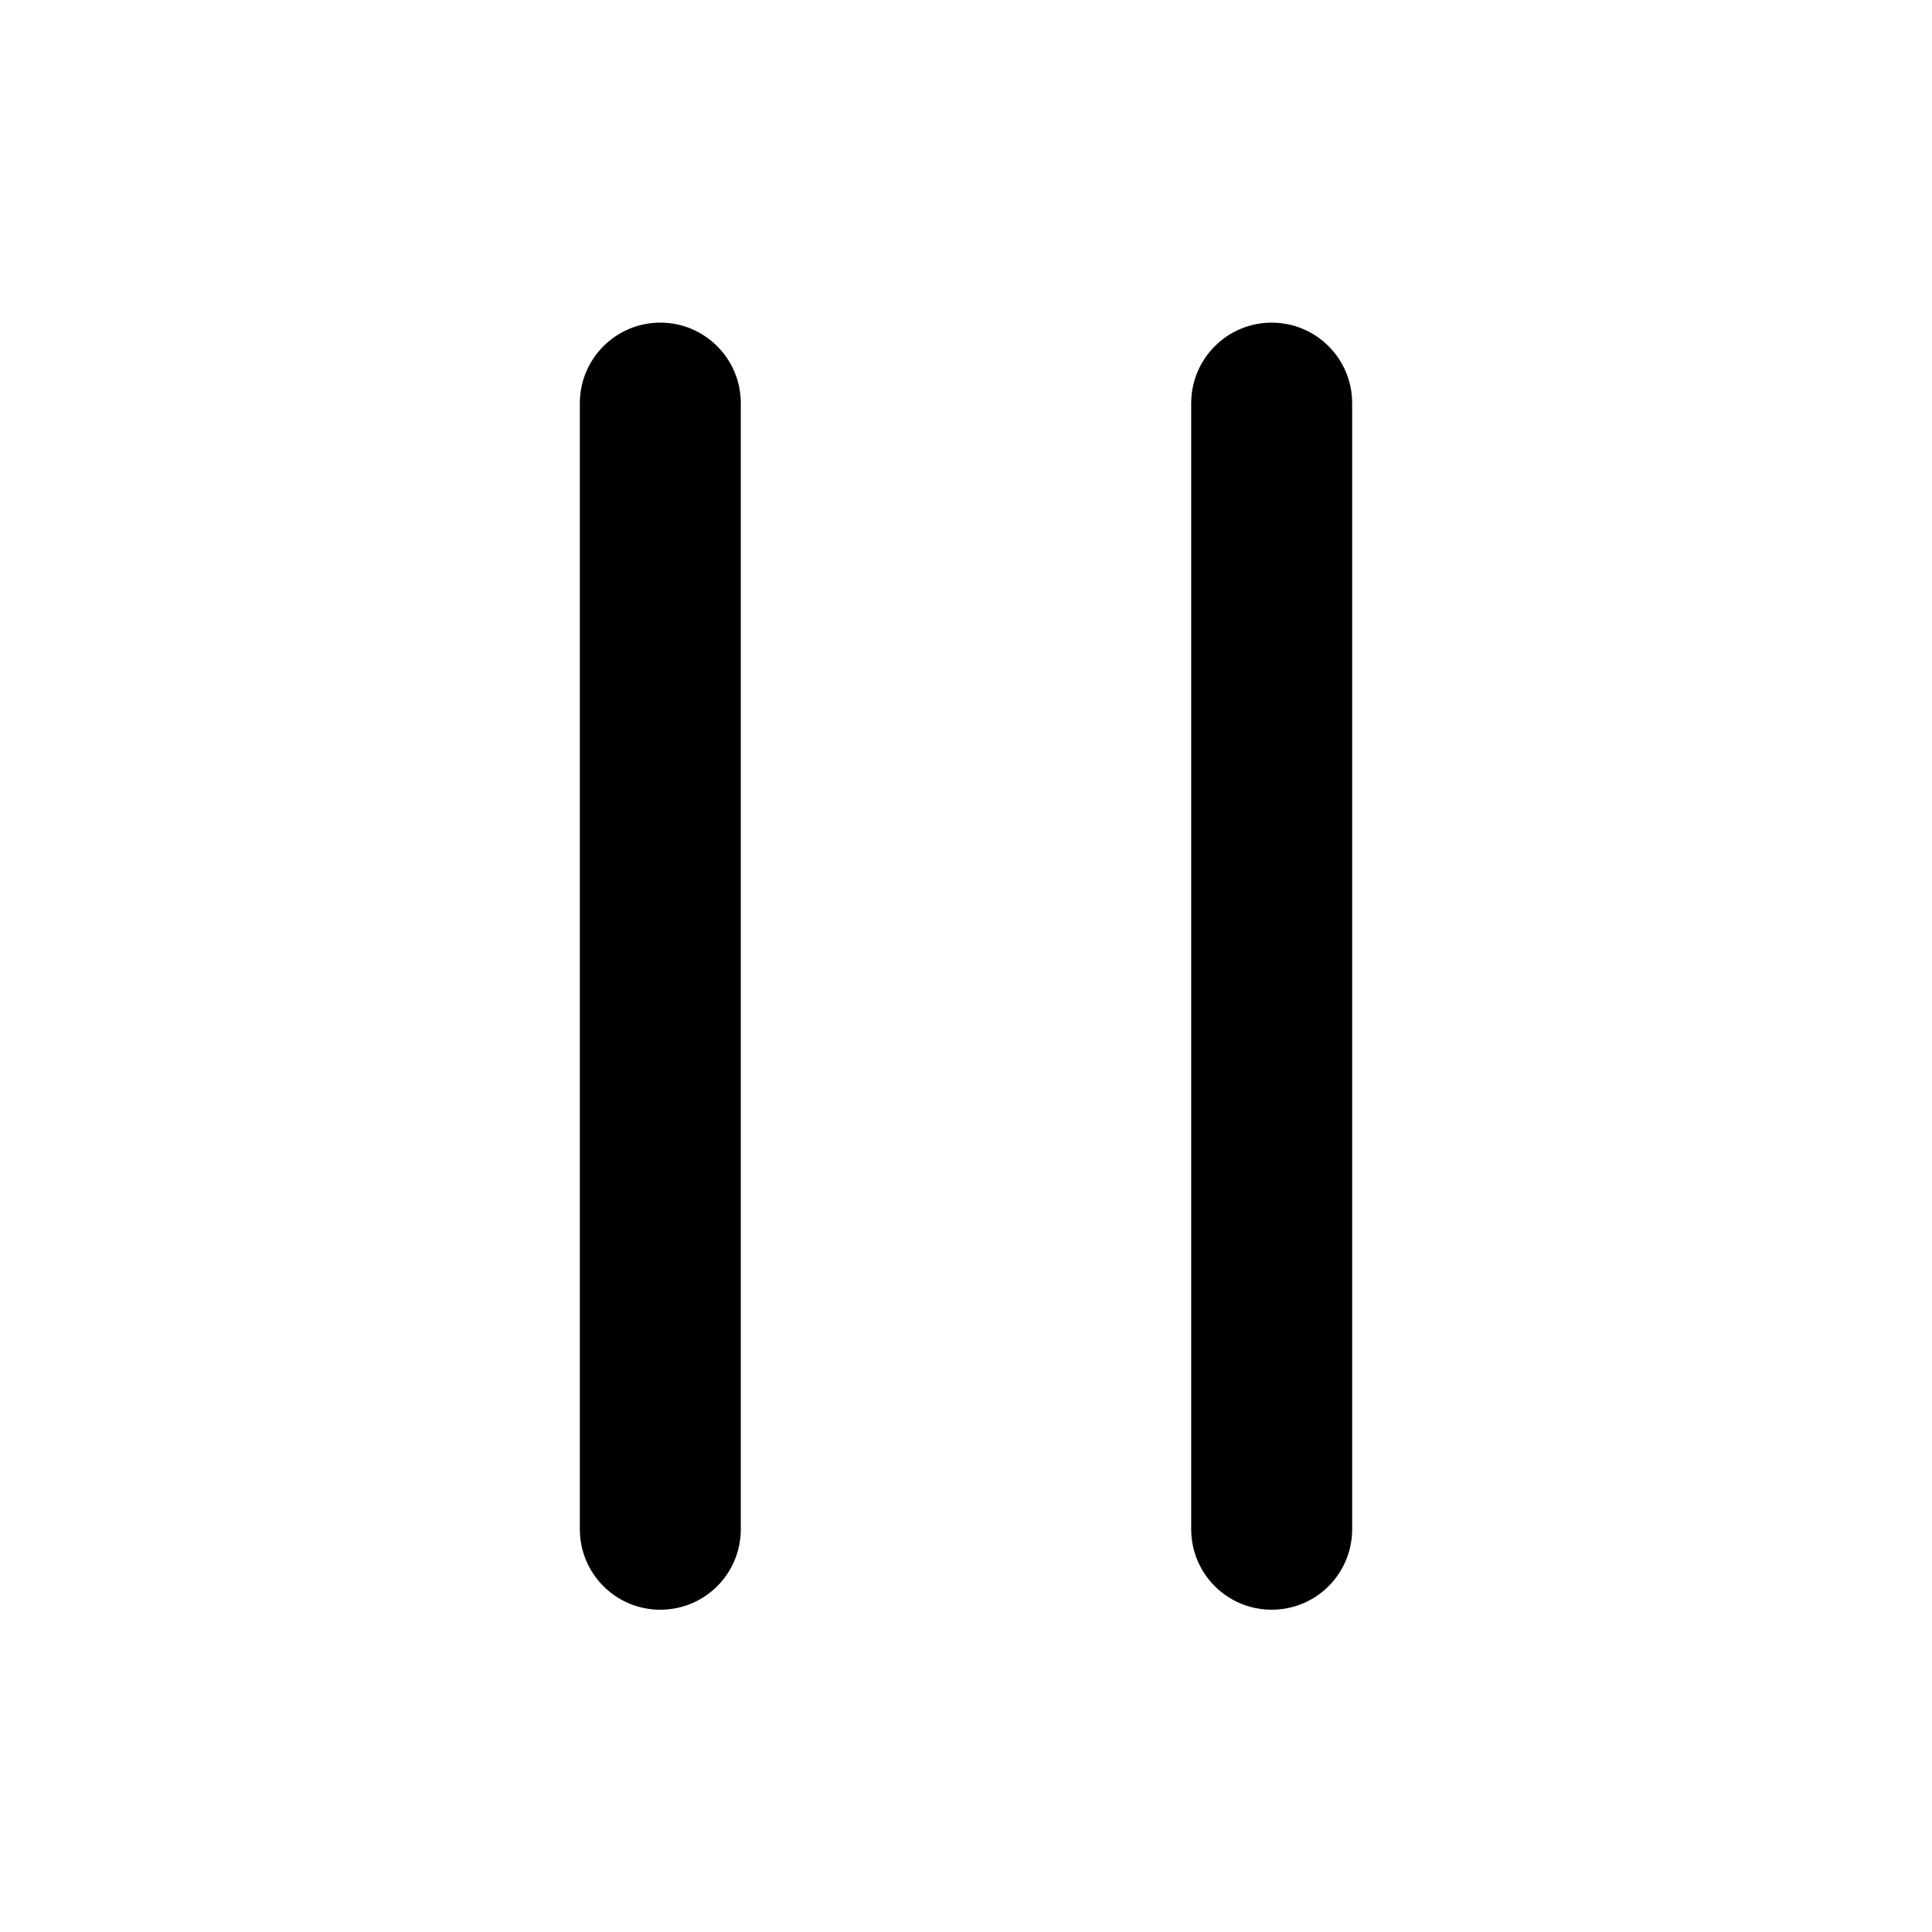
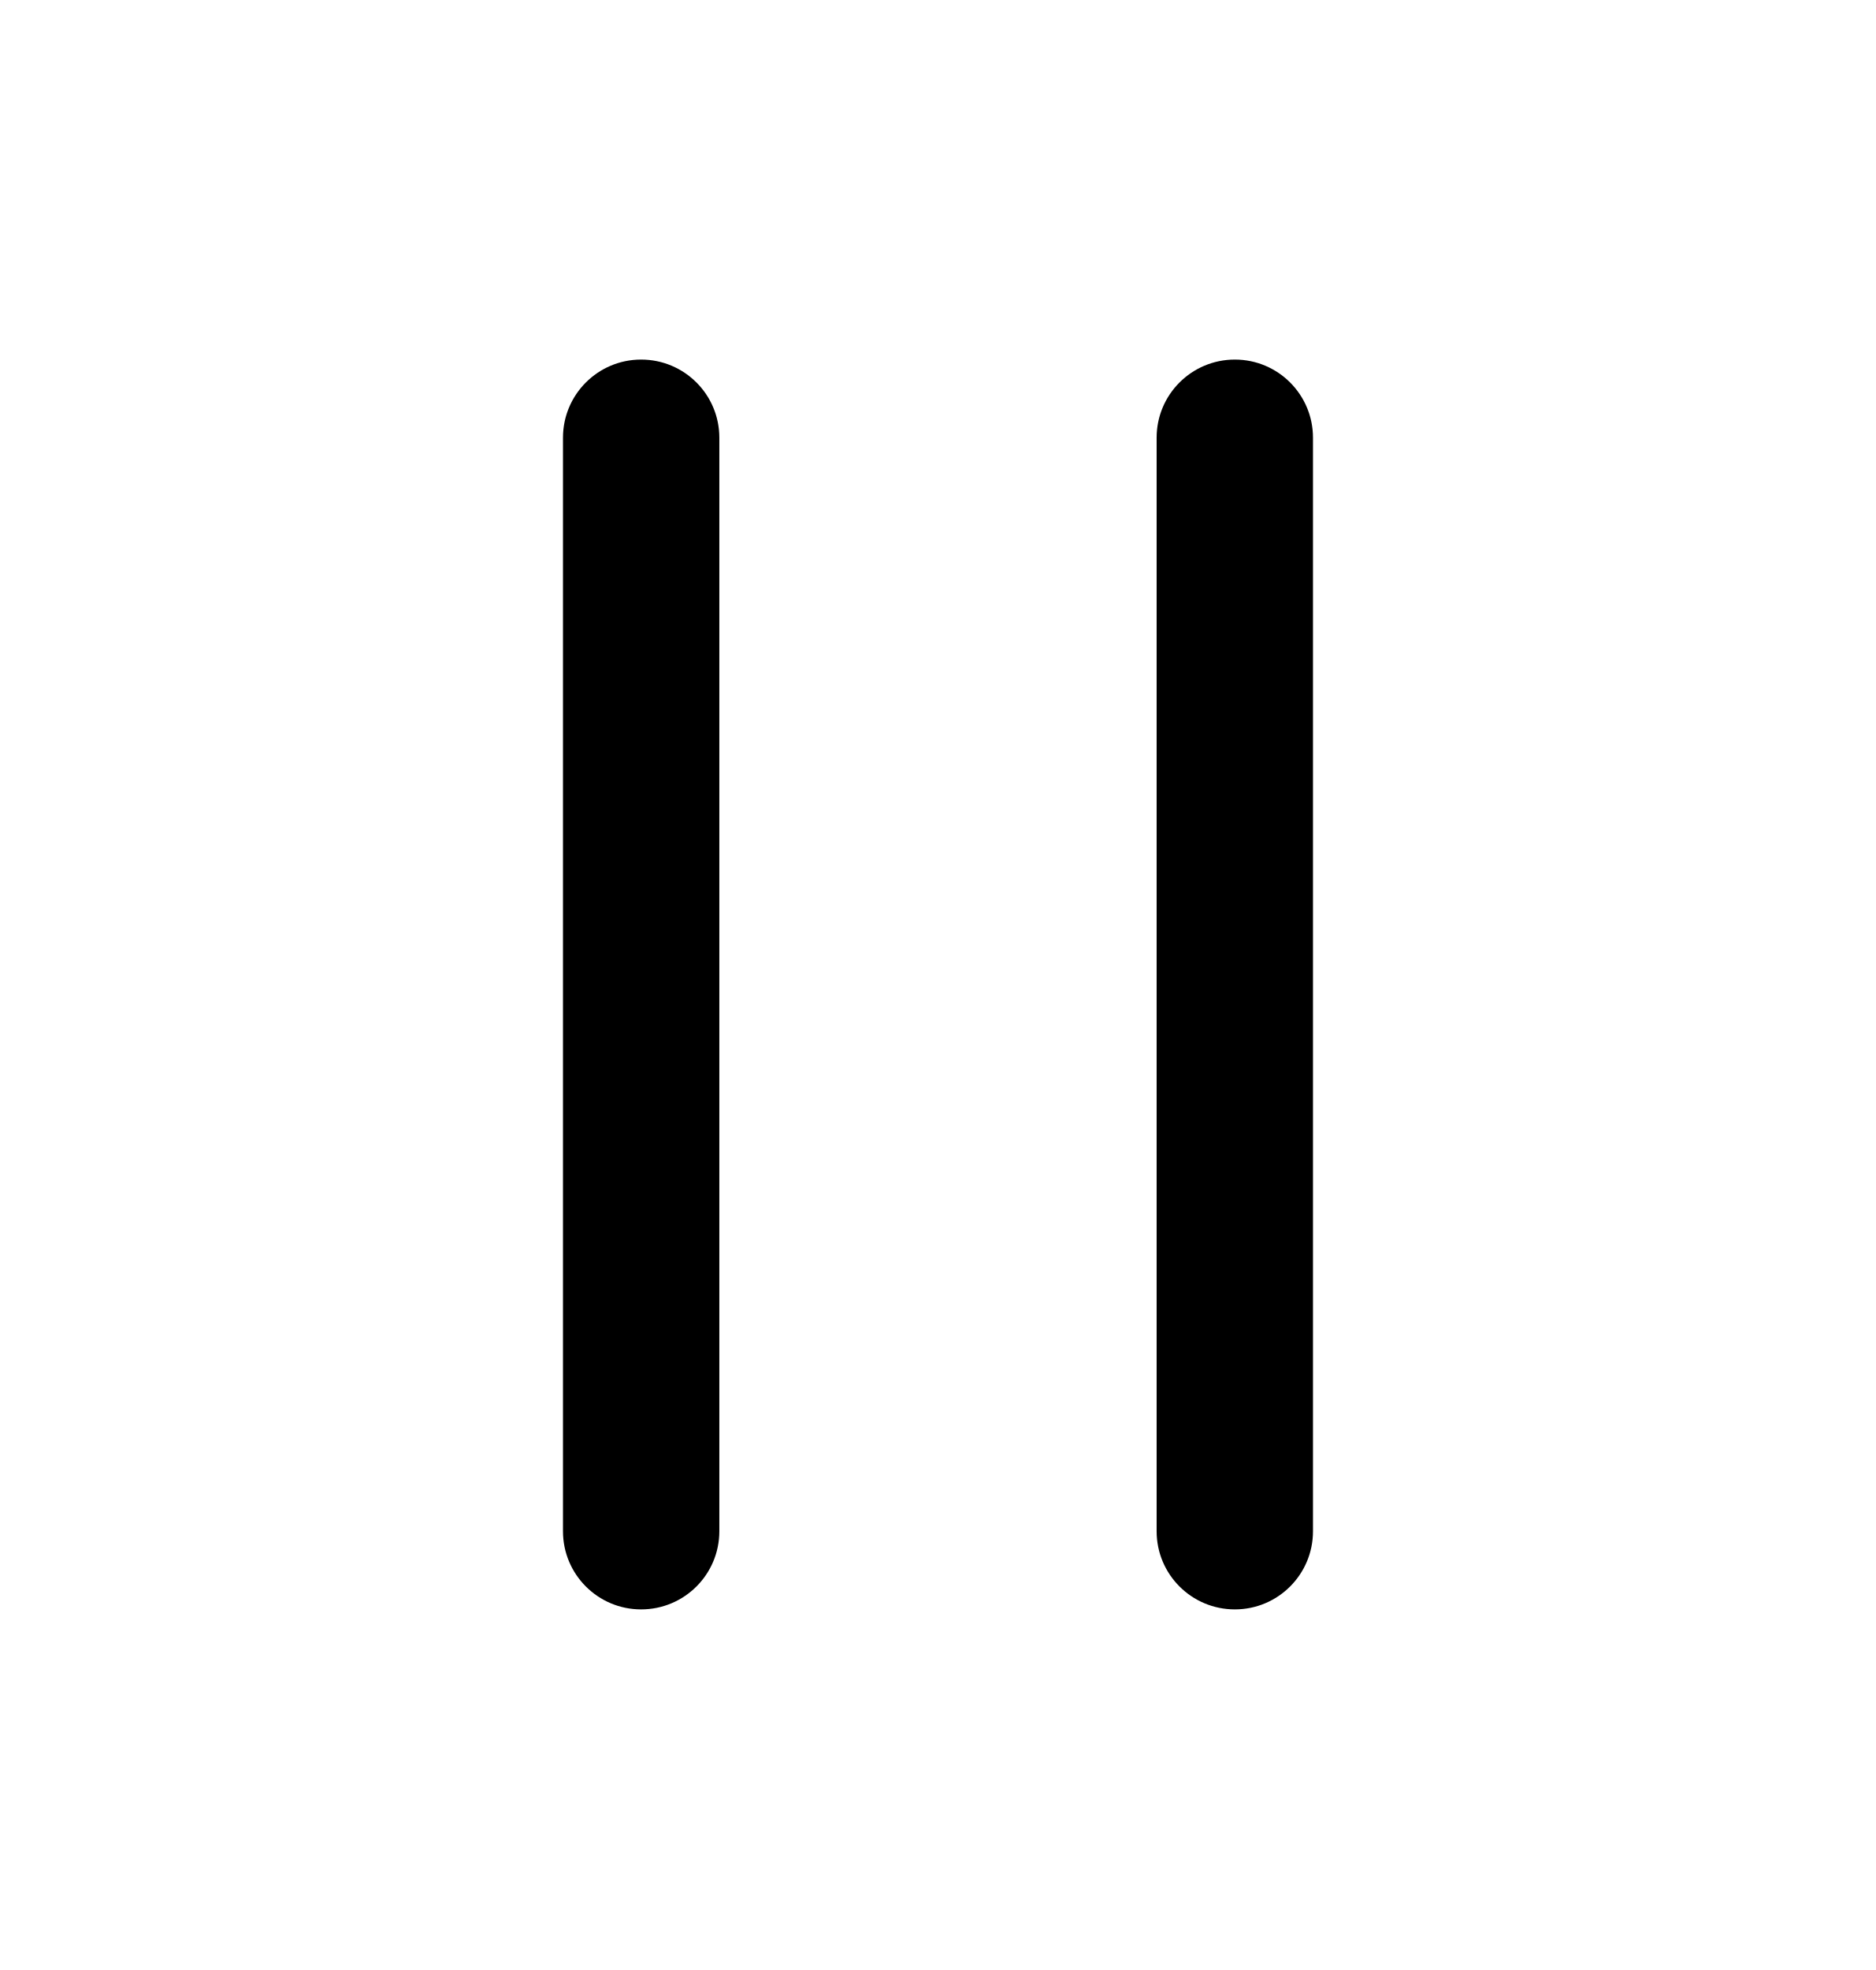
- <svg xmlns="http://www.w3.org/2000/svg" width="16" height="16" viewBox="0 0 16 16" fill="none">
-   <path fill-rule="evenodd" clip-rule="evenodd" d="M5.468 2.672C5.837 2.672 6.135 2.971 6.135 3.339L6.135 12.664C6.135 13.033 5.837 13.331 5.468 13.331C5.1 13.331 4.802 13.033 4.802 12.664L4.802 3.339C4.802 2.971 5.1 2.672 5.468 2.672Z" fill="currentColor" />
-   <path fill-rule="evenodd" clip-rule="evenodd" d="M10.532 2.672C10.9 2.672 11.198 2.971 11.198 3.339V12.664C11.198 13.033 10.9 13.331 10.532 13.331C10.163 13.331 9.865 13.033 9.865 12.664L9.865 3.339C9.865 2.971 10.163 2.672 10.532 2.672Z" fill="currentColor" />
+ <svg xmlns="http://www.w3.org/2000/svg" viewBox="0 0 20 21" fill="none">
+   <path fill-rule="evenodd" clip-rule="evenodd" d="M6.835 3.833C7.296 3.833 7.669 4.206 7.669 4.666L7.669 16.323C7.669 16.783 7.296 17.156 6.835 17.156C6.375 17.156 6.002 16.783 6.002 16.323L6.002 4.666C6.002 4.206 6.375 3.833 6.835 3.833Z" fill="currentColor" />
+   <path fill-rule="evenodd" clip-rule="evenodd" d="M13.165 3.833C13.625 3.833 13.998 4.206 13.998 4.666V16.323C13.998 16.783 13.625 17.156 13.165 17.156C12.704 17.156 12.331 16.783 12.331 16.323L12.331 4.666C12.331 4.206 12.704 3.833 13.165 3.833Z" fill="currentColor" />
</svg>
